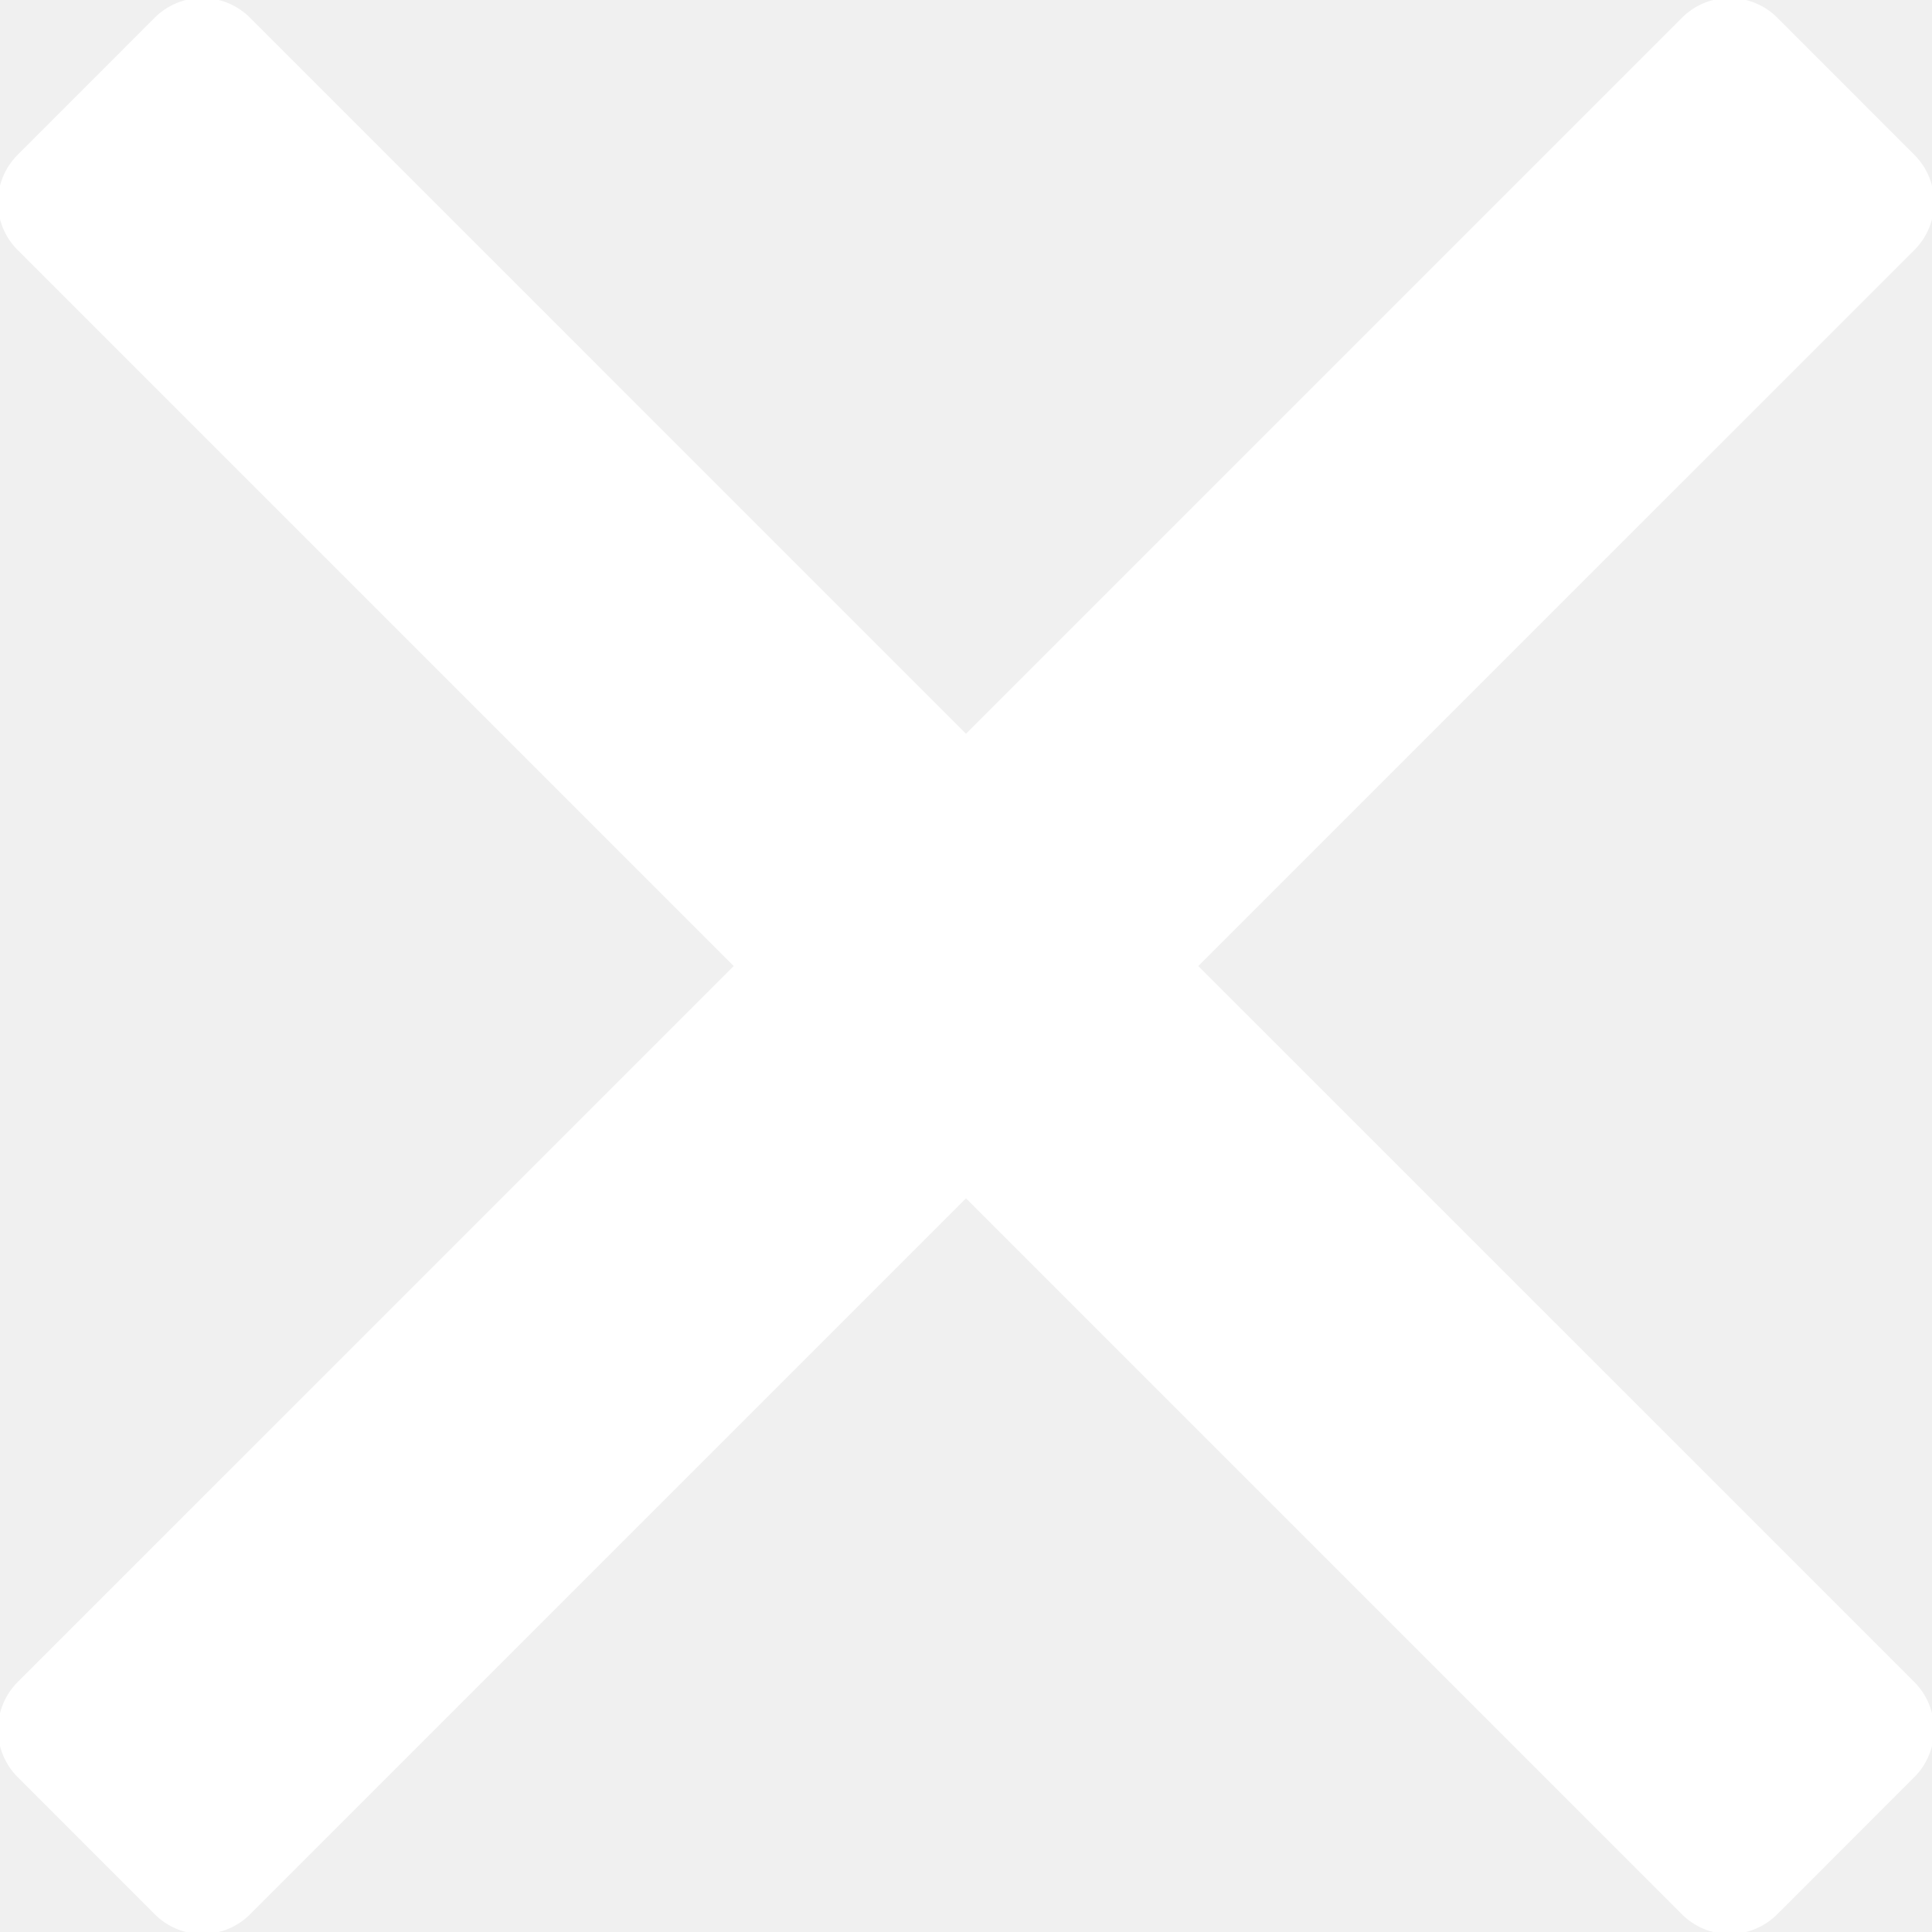
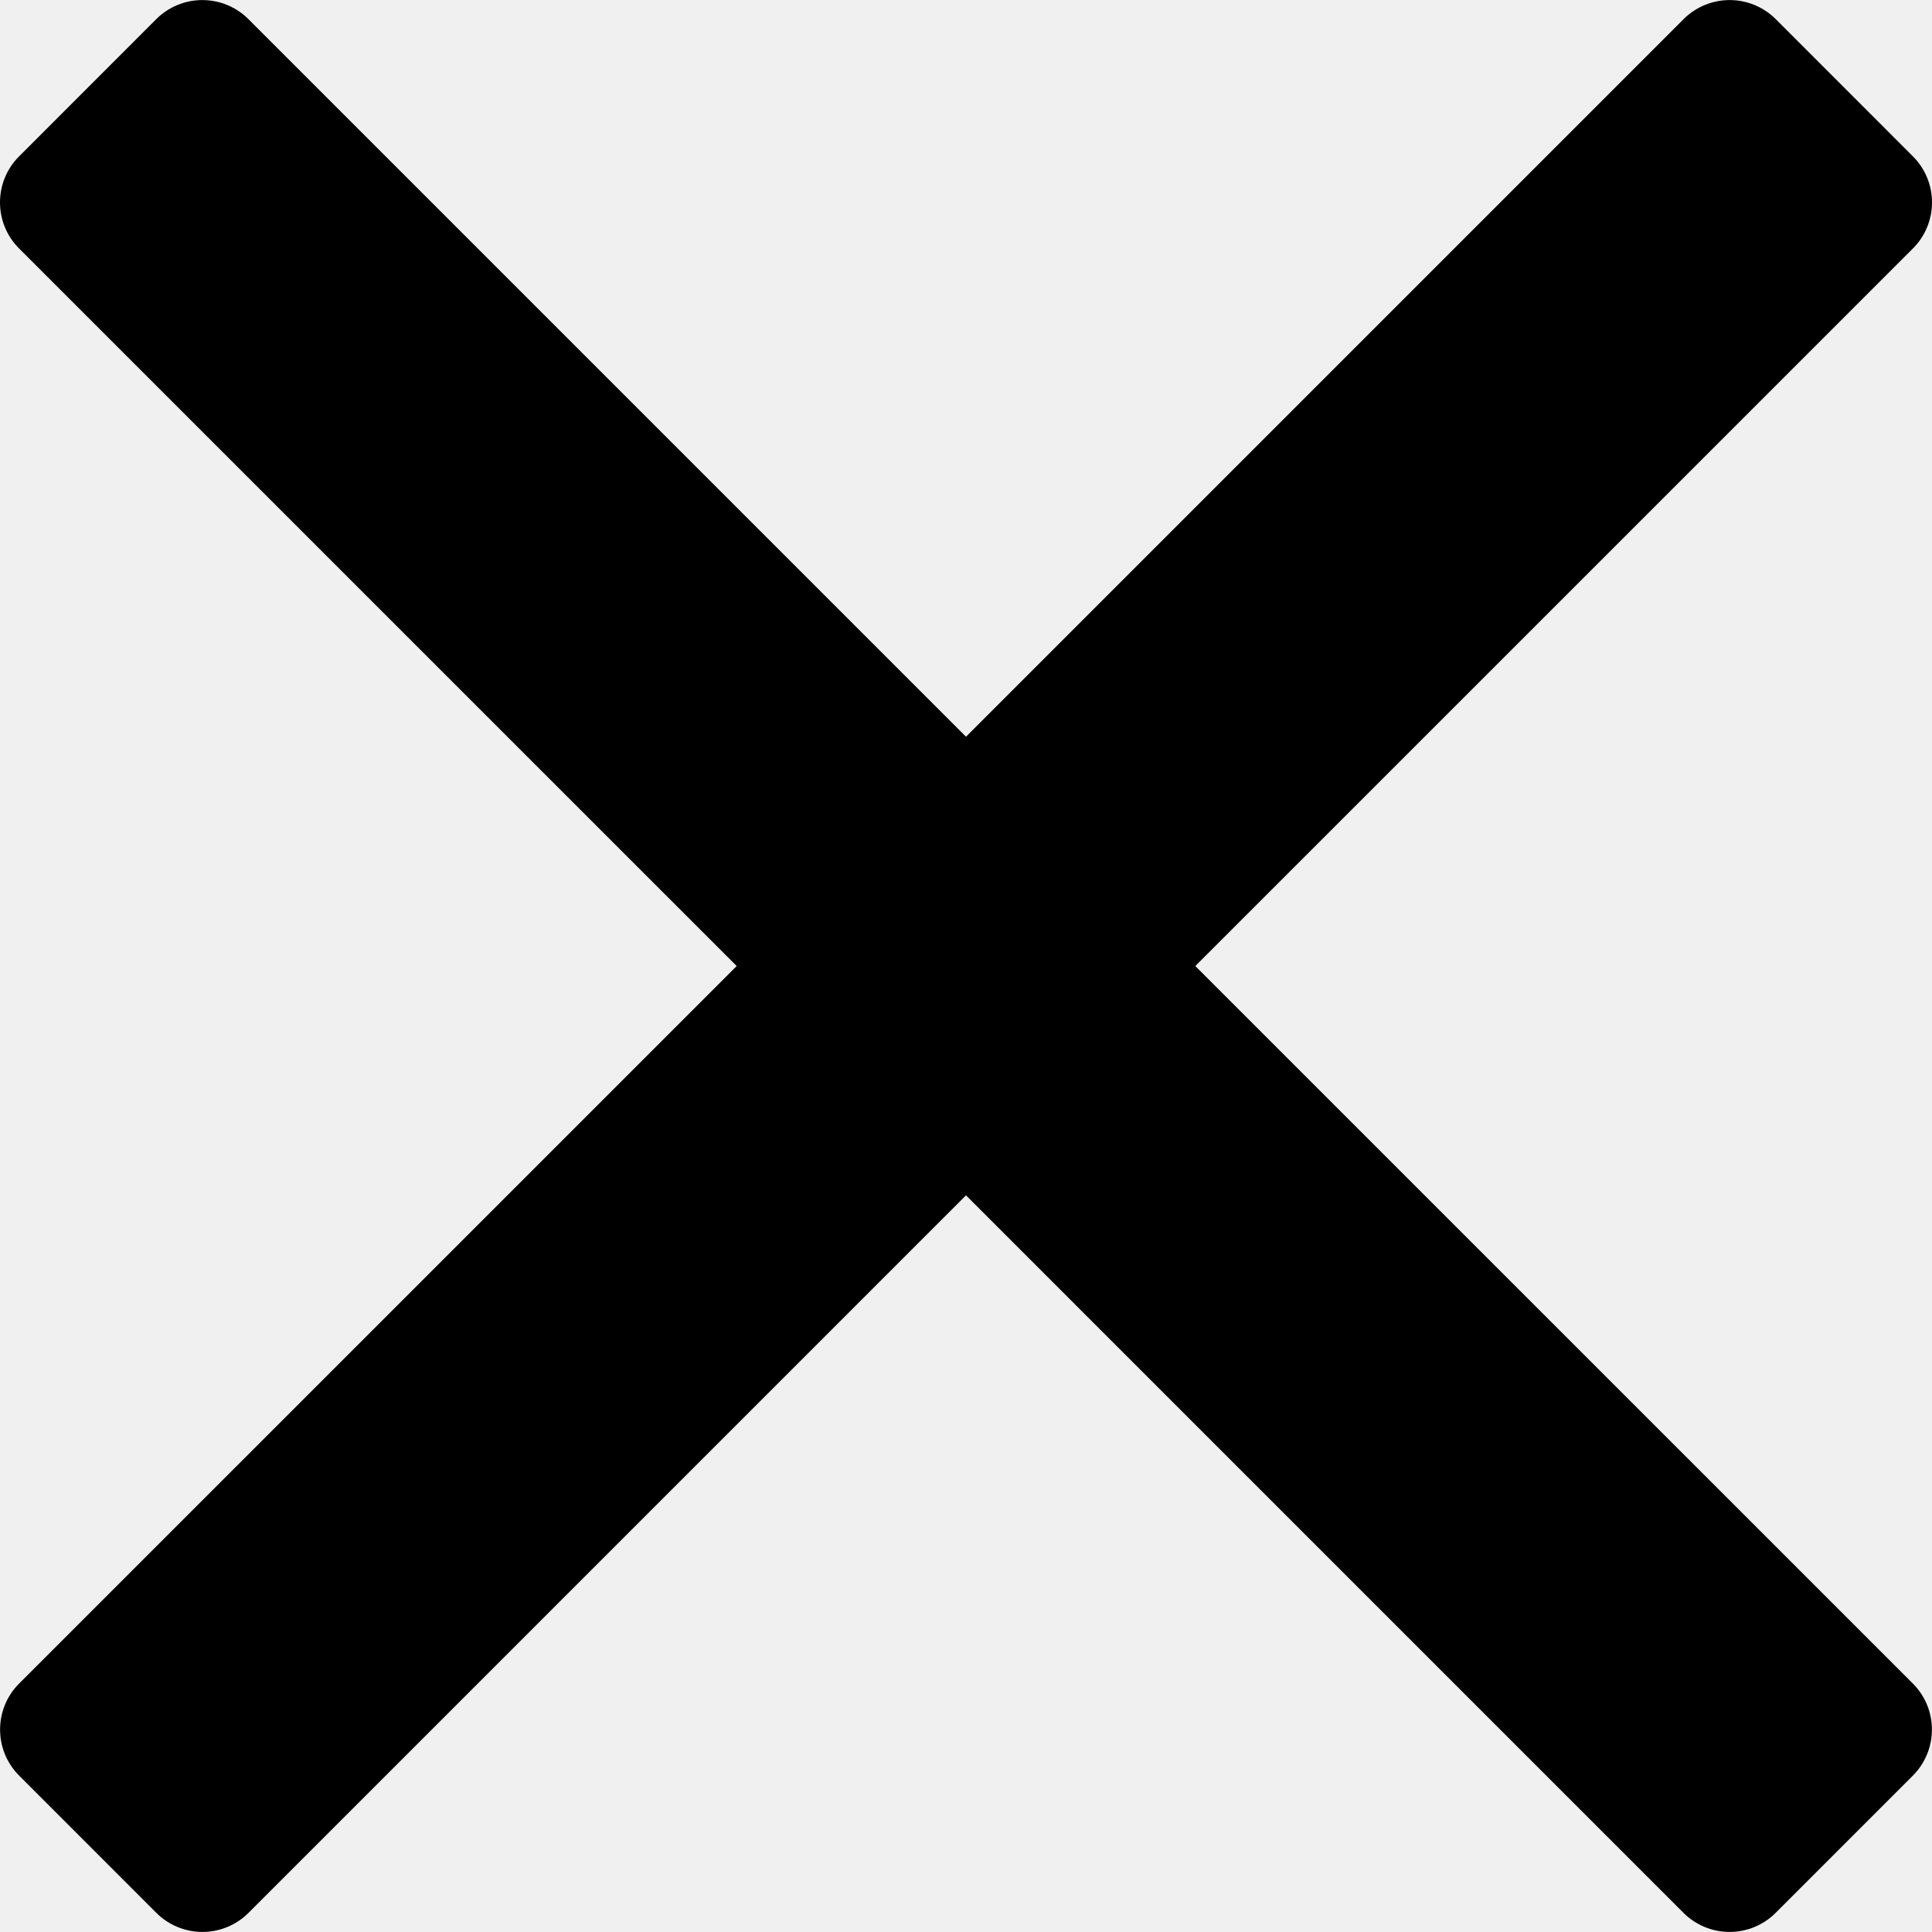
- <svg xmlns="http://www.w3.org/2000/svg" fill="#ffffff" height="169px" width="169px" version="1.1" id="Capa_1" viewBox="0 0 460.775 460.775" xml:space="preserve" stroke="#ffffff">
+ <svg xmlns="http://www.w3.org/2000/svg" fill="#000000" height="64px" width="64px" version="1.1" id="Capa_1" viewBox="0 0 460.775 460.775" xml:space="preserve">
  <g id="SVGRepo_bgCarrier" stroke-width="0" />
-   <g id="SVGRepo_tracerCarrier" stroke-linecap="round" stroke-linejoin="round" />
+   <g id="SVGRepo_tracerCarrier" stroke-linecap="round" stroke-linejoin="round" stroke="#CCCCCC" stroke-width="15.666" />
  <g id="SVGRepo_iconCarrier">
    <path d="M285.08,230.397L456.218,59.27c6.076-6.077,6.076-15.911,0-21.986L423.511,4.565c-2.913-2.911-6.866-4.55-10.992-4.55 c-4.127,0-8.08,1.639-10.993,4.55l-171.138,171.14L59.25,4.565c-2.913-2.911-6.866-4.55-10.993-4.55 c-4.126,0-8.08,1.639-10.992,4.55L4.558,37.284c-6.077,6.075-6.077,15.909,0,21.986l171.138,171.128L4.575,401.505 c-6.074,6.077-6.074,15.911,0,21.986l32.709,32.719c2.911,2.911,6.865,4.55,10.992,4.55c4.127,0,8.08-1.639,10.994-4.55 l171.117-171.12l171.118,171.12c2.913,2.911,6.866,4.55,10.993,4.55c4.128,0,8.081-1.639,10.992-4.55l32.709-32.719 c6.074-6.075,6.074-15.909,0-21.986L285.08,230.397z" />
  </g>
</svg>
